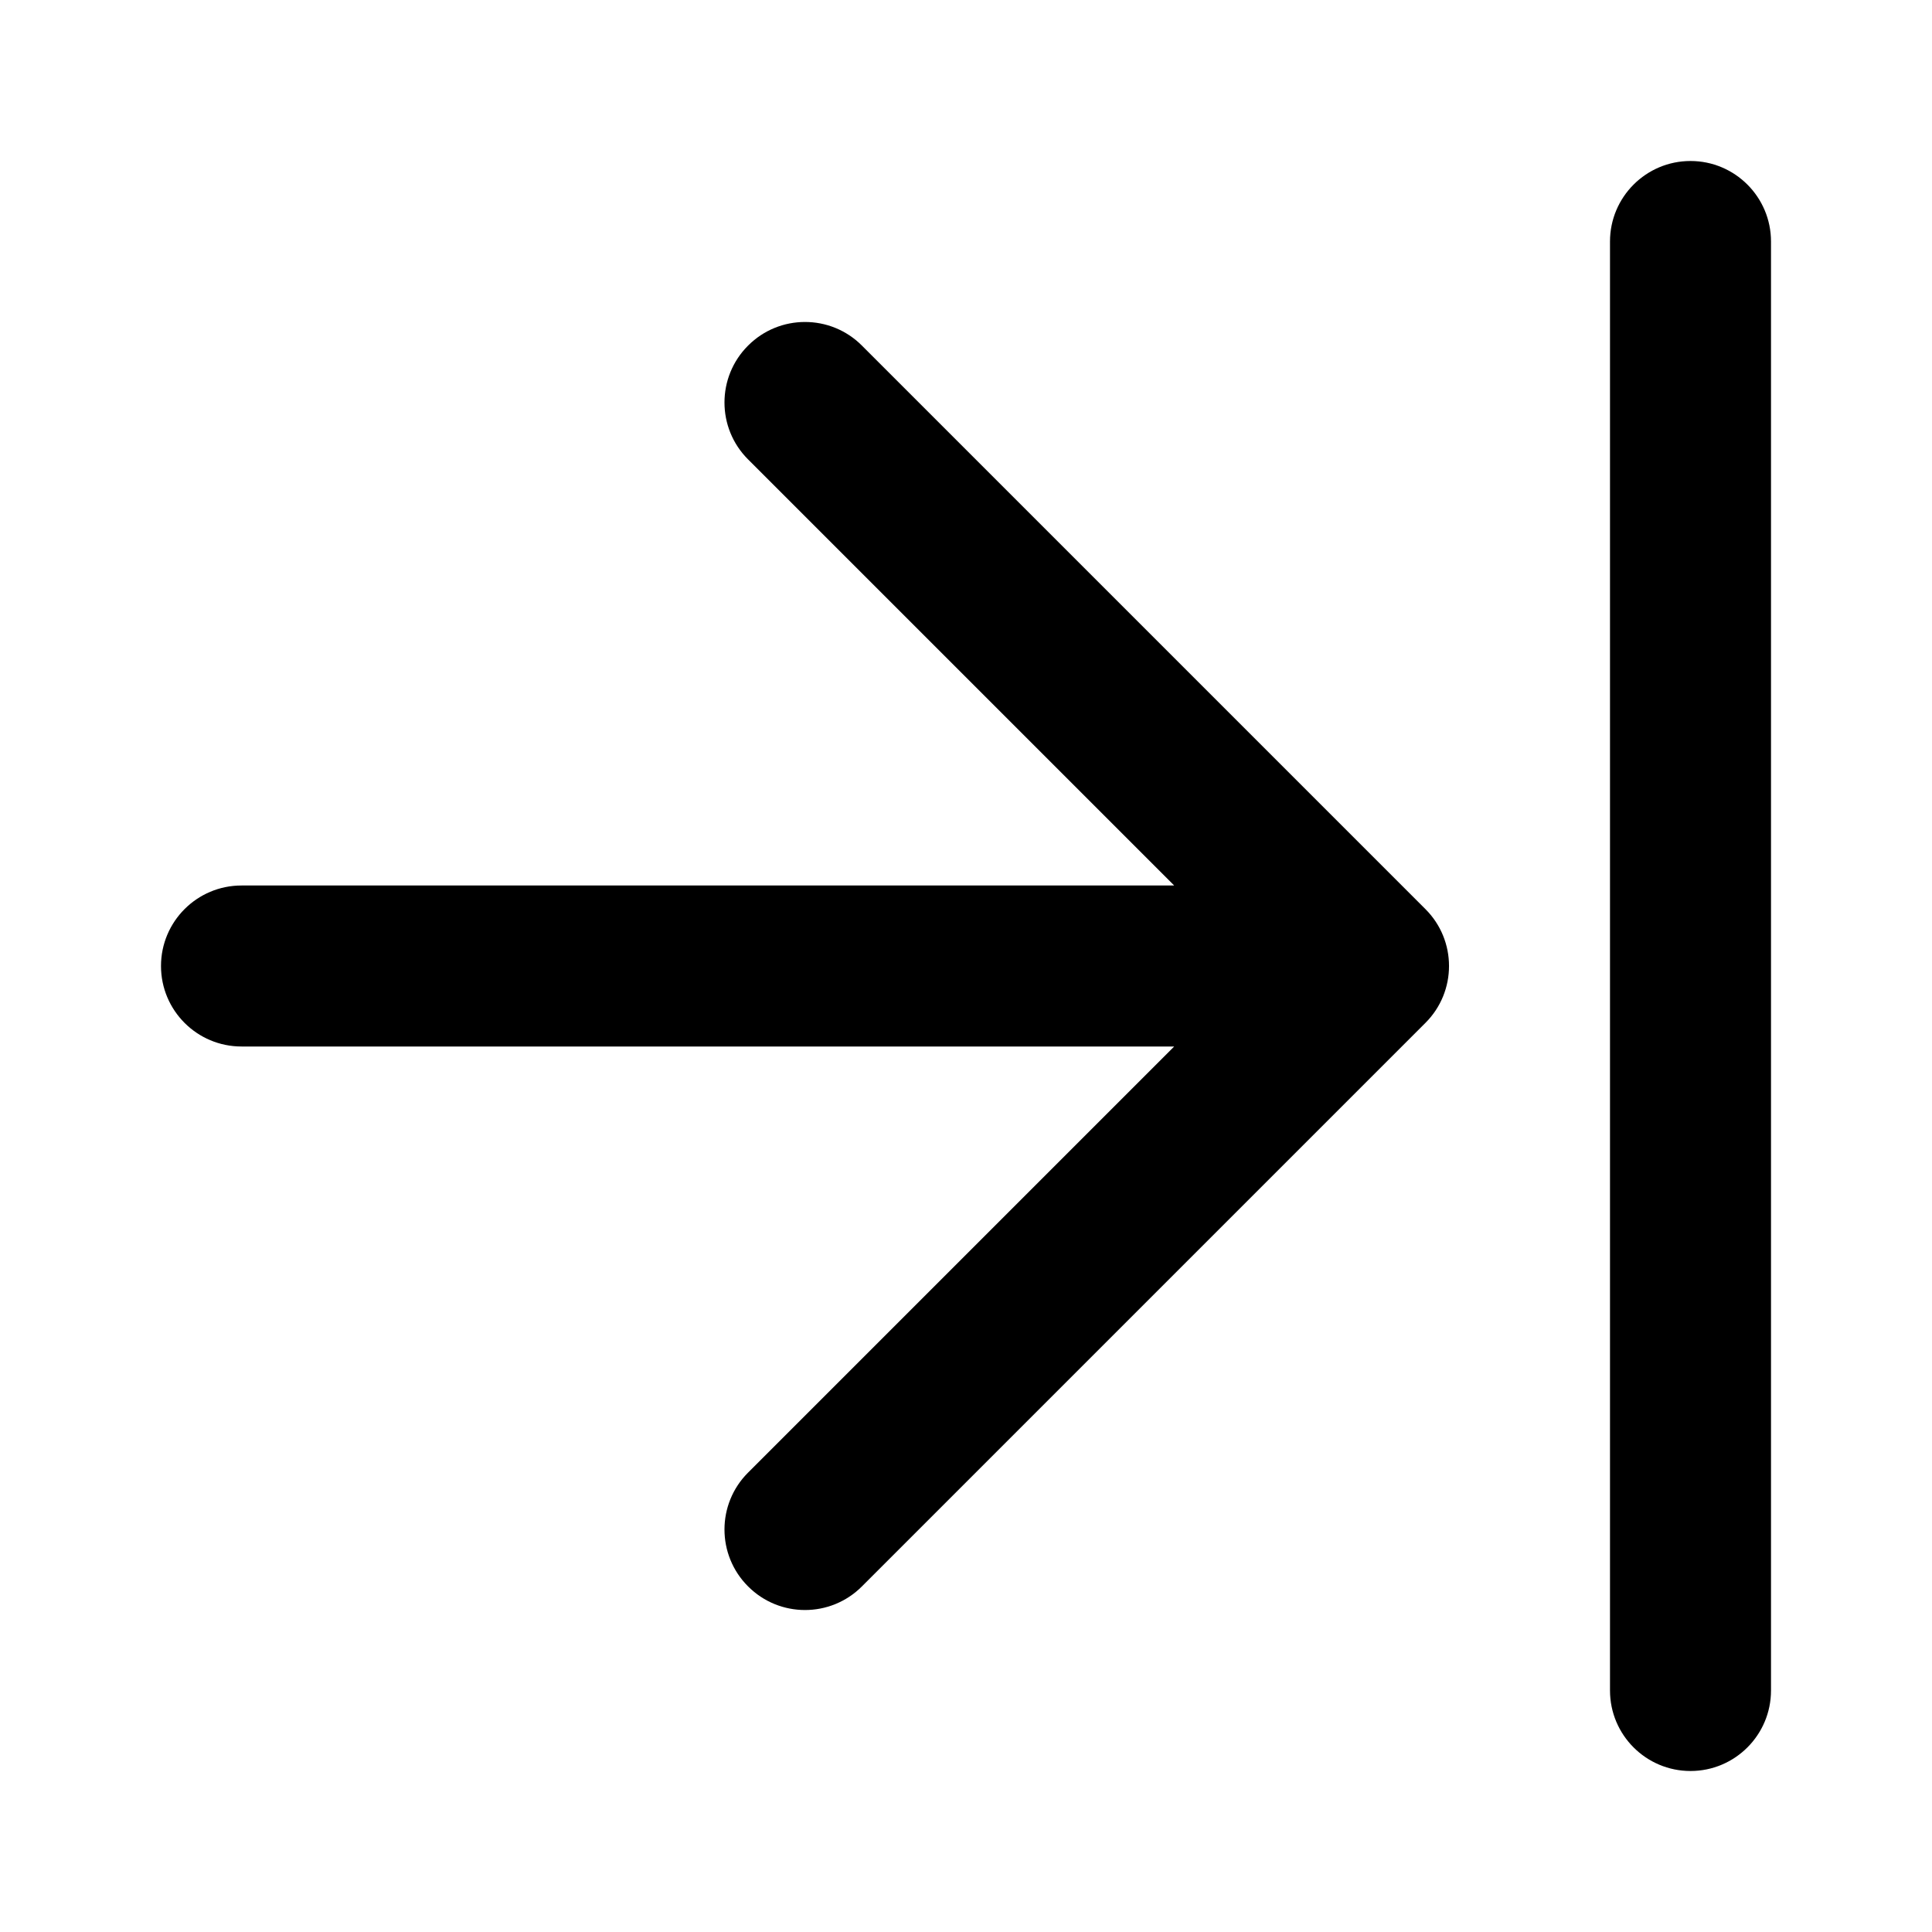
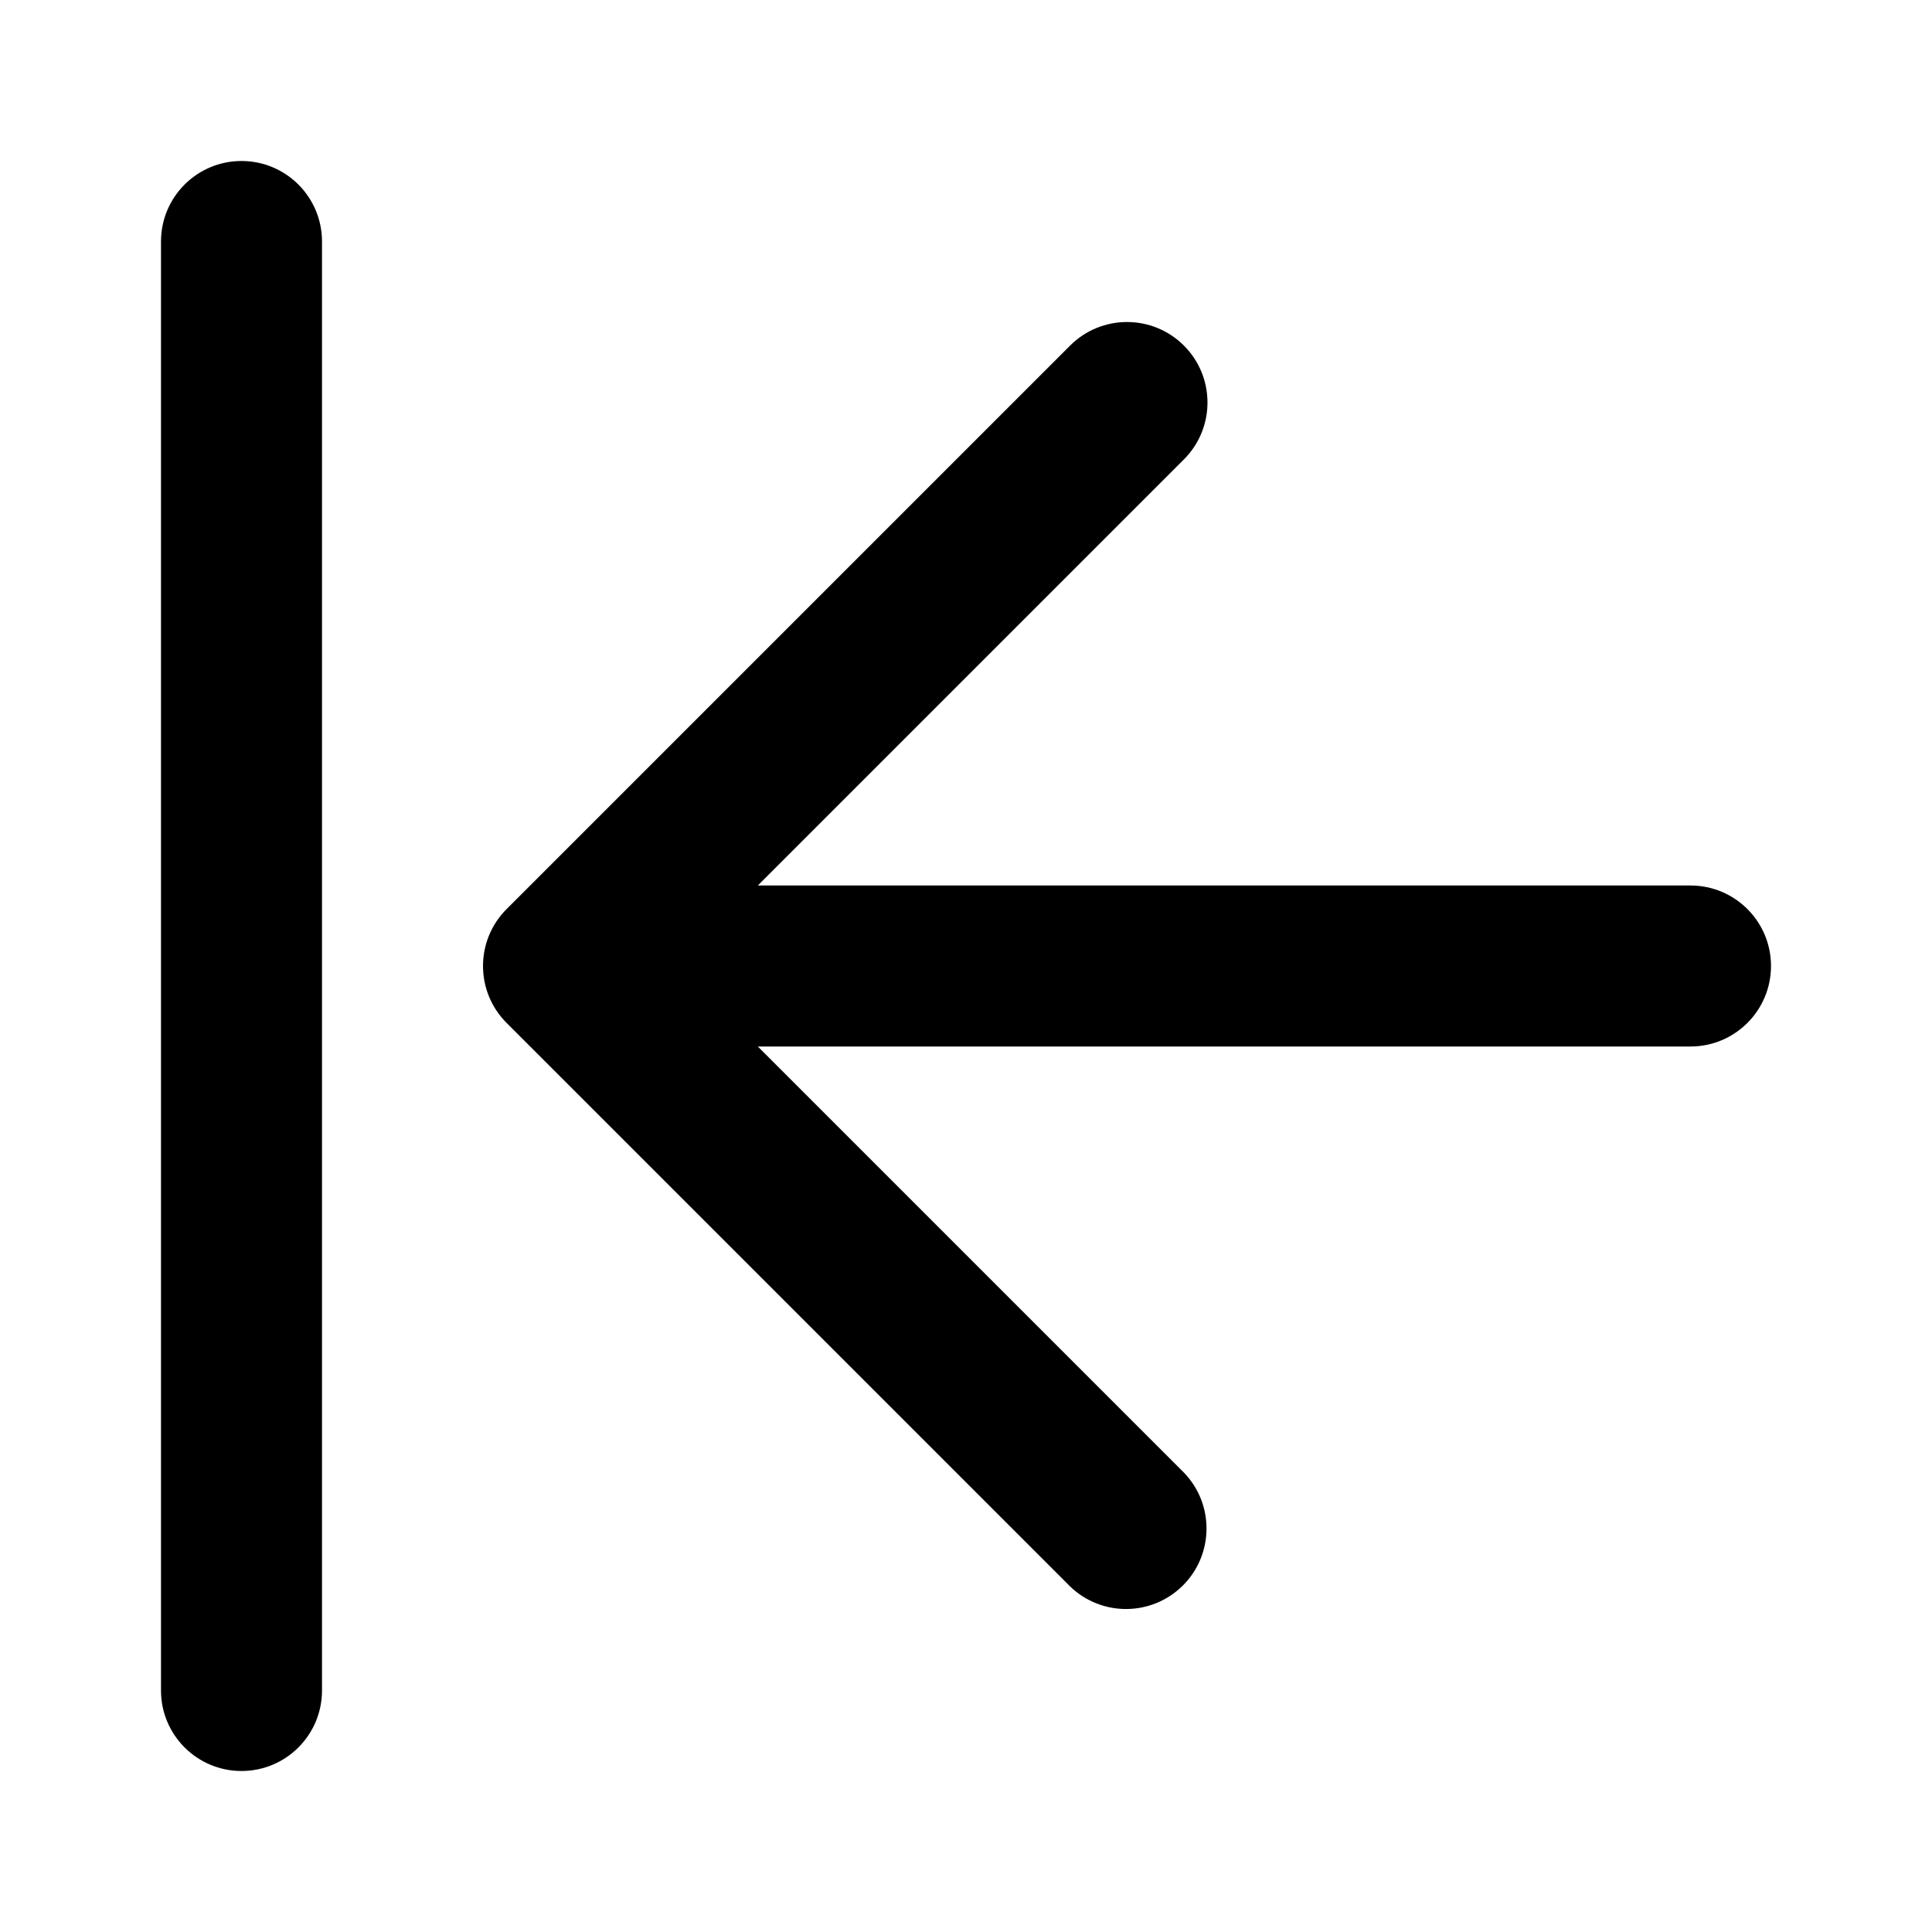
- <svg xmlns="http://www.w3.org/2000/svg" width="24" height="24" viewBox="0 0 24 24" fill="none">
-   <path d="M21 2C21.552 2 22 2.448 22 3V21C22 21.552 21.552 22 21 22C20.448 22 20 21.552 20 21V3C20 2.448 20.448 2 21 2Z" fill="black" />
-   <path d="M9.293 4.293C9.683 3.902 10.317 3.902 10.707 4.293L17.707 11.293C18.098 11.683 18.098 12.317 17.707 12.707L10.707 19.707C10.317 20.098 9.683 20.098 9.293 19.707C8.902 19.317 8.902 18.683 9.293 18.293L14.586 13H3C2.448 13 2 12.552 2 12C2 11.448 2.448 11 3 11H14.586L9.293 5.707C8.902 5.317 8.902 4.683 9.293 4.293Z" fill="black" />
+ <svg xmlns="http://www.w3.org/2000/svg" width="24" height="24" fill="currentColor" viewBox="0 0 24 24">
+   <path fill-rule="evenodd" d="M3 2a1 1 0 0 1 1 1v18a1 1 0 1 1-2 0V3a1 1 0 0 1 1-1Zm11.707 2.293a1 1 0 0 1 0 1.414L9.414 11H21a1 1 0 1 1 0 2H9.414l5.293 5.293a1 1 0 0 1-1.414 1.414l-7-7a1 1 0 0 1 0-1.414l7-7a1 1 0 0 1 1.414 0Z" clip-rule="evenodd" />
</svg>
